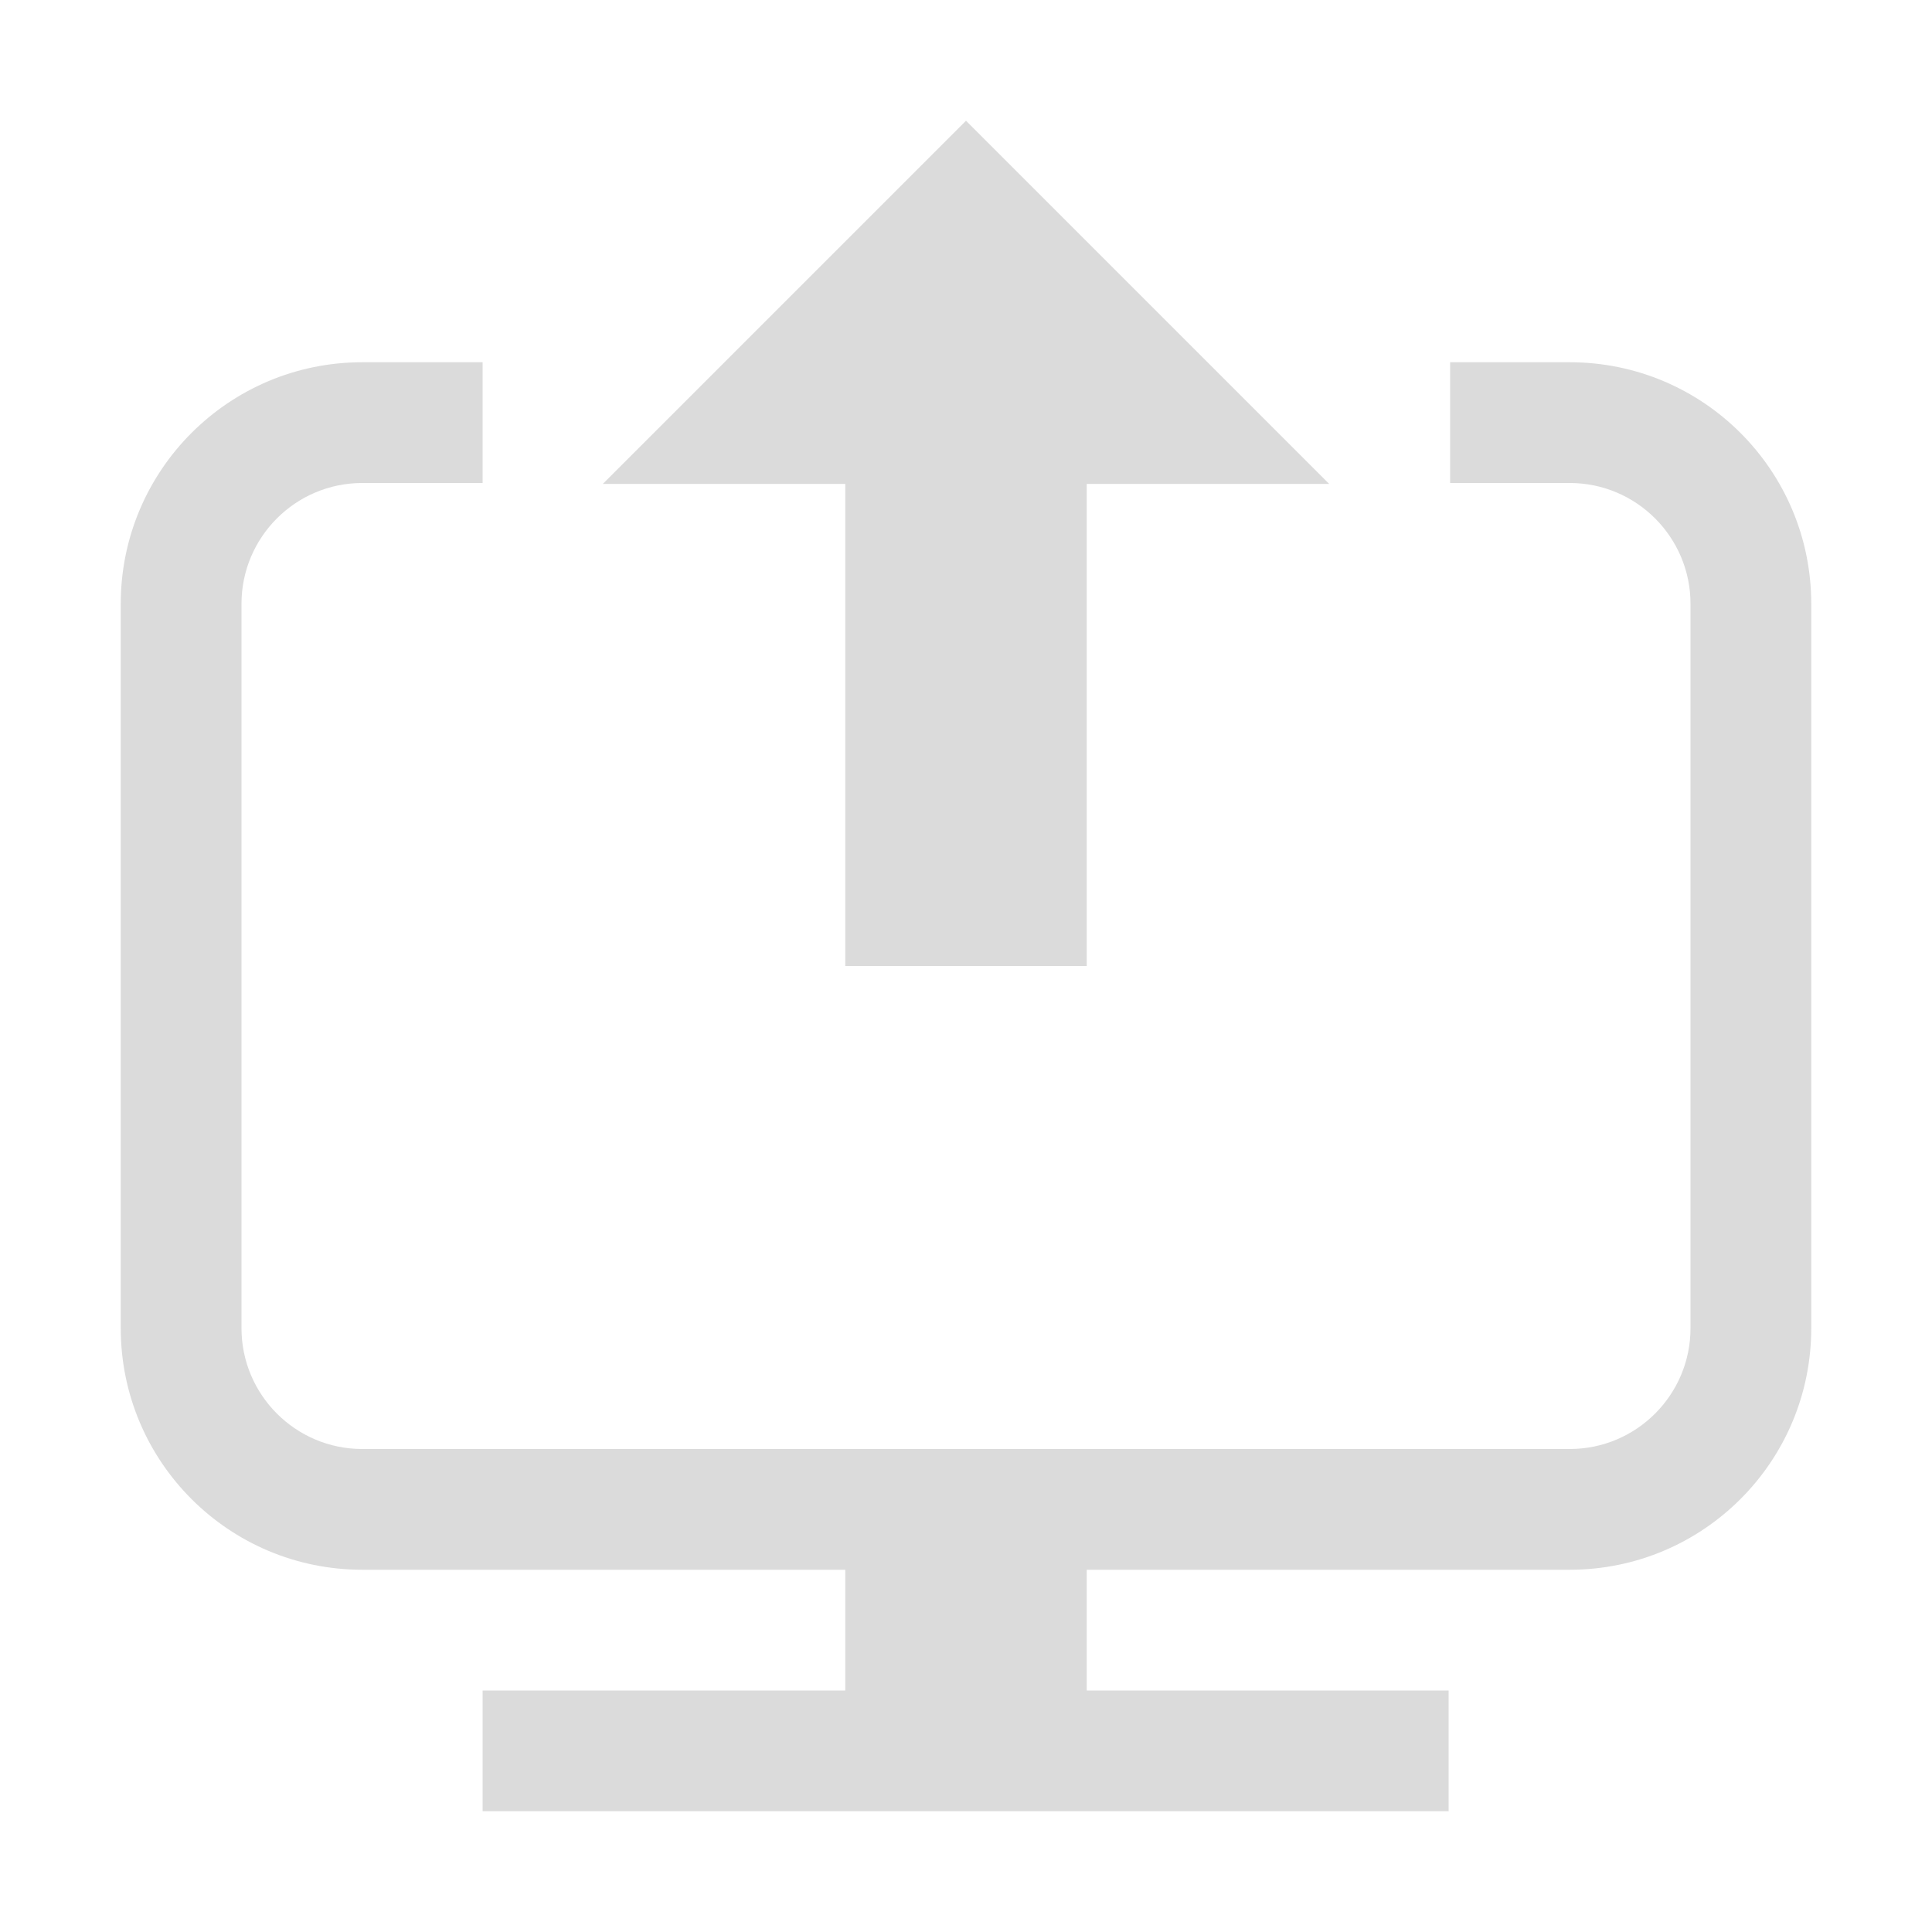
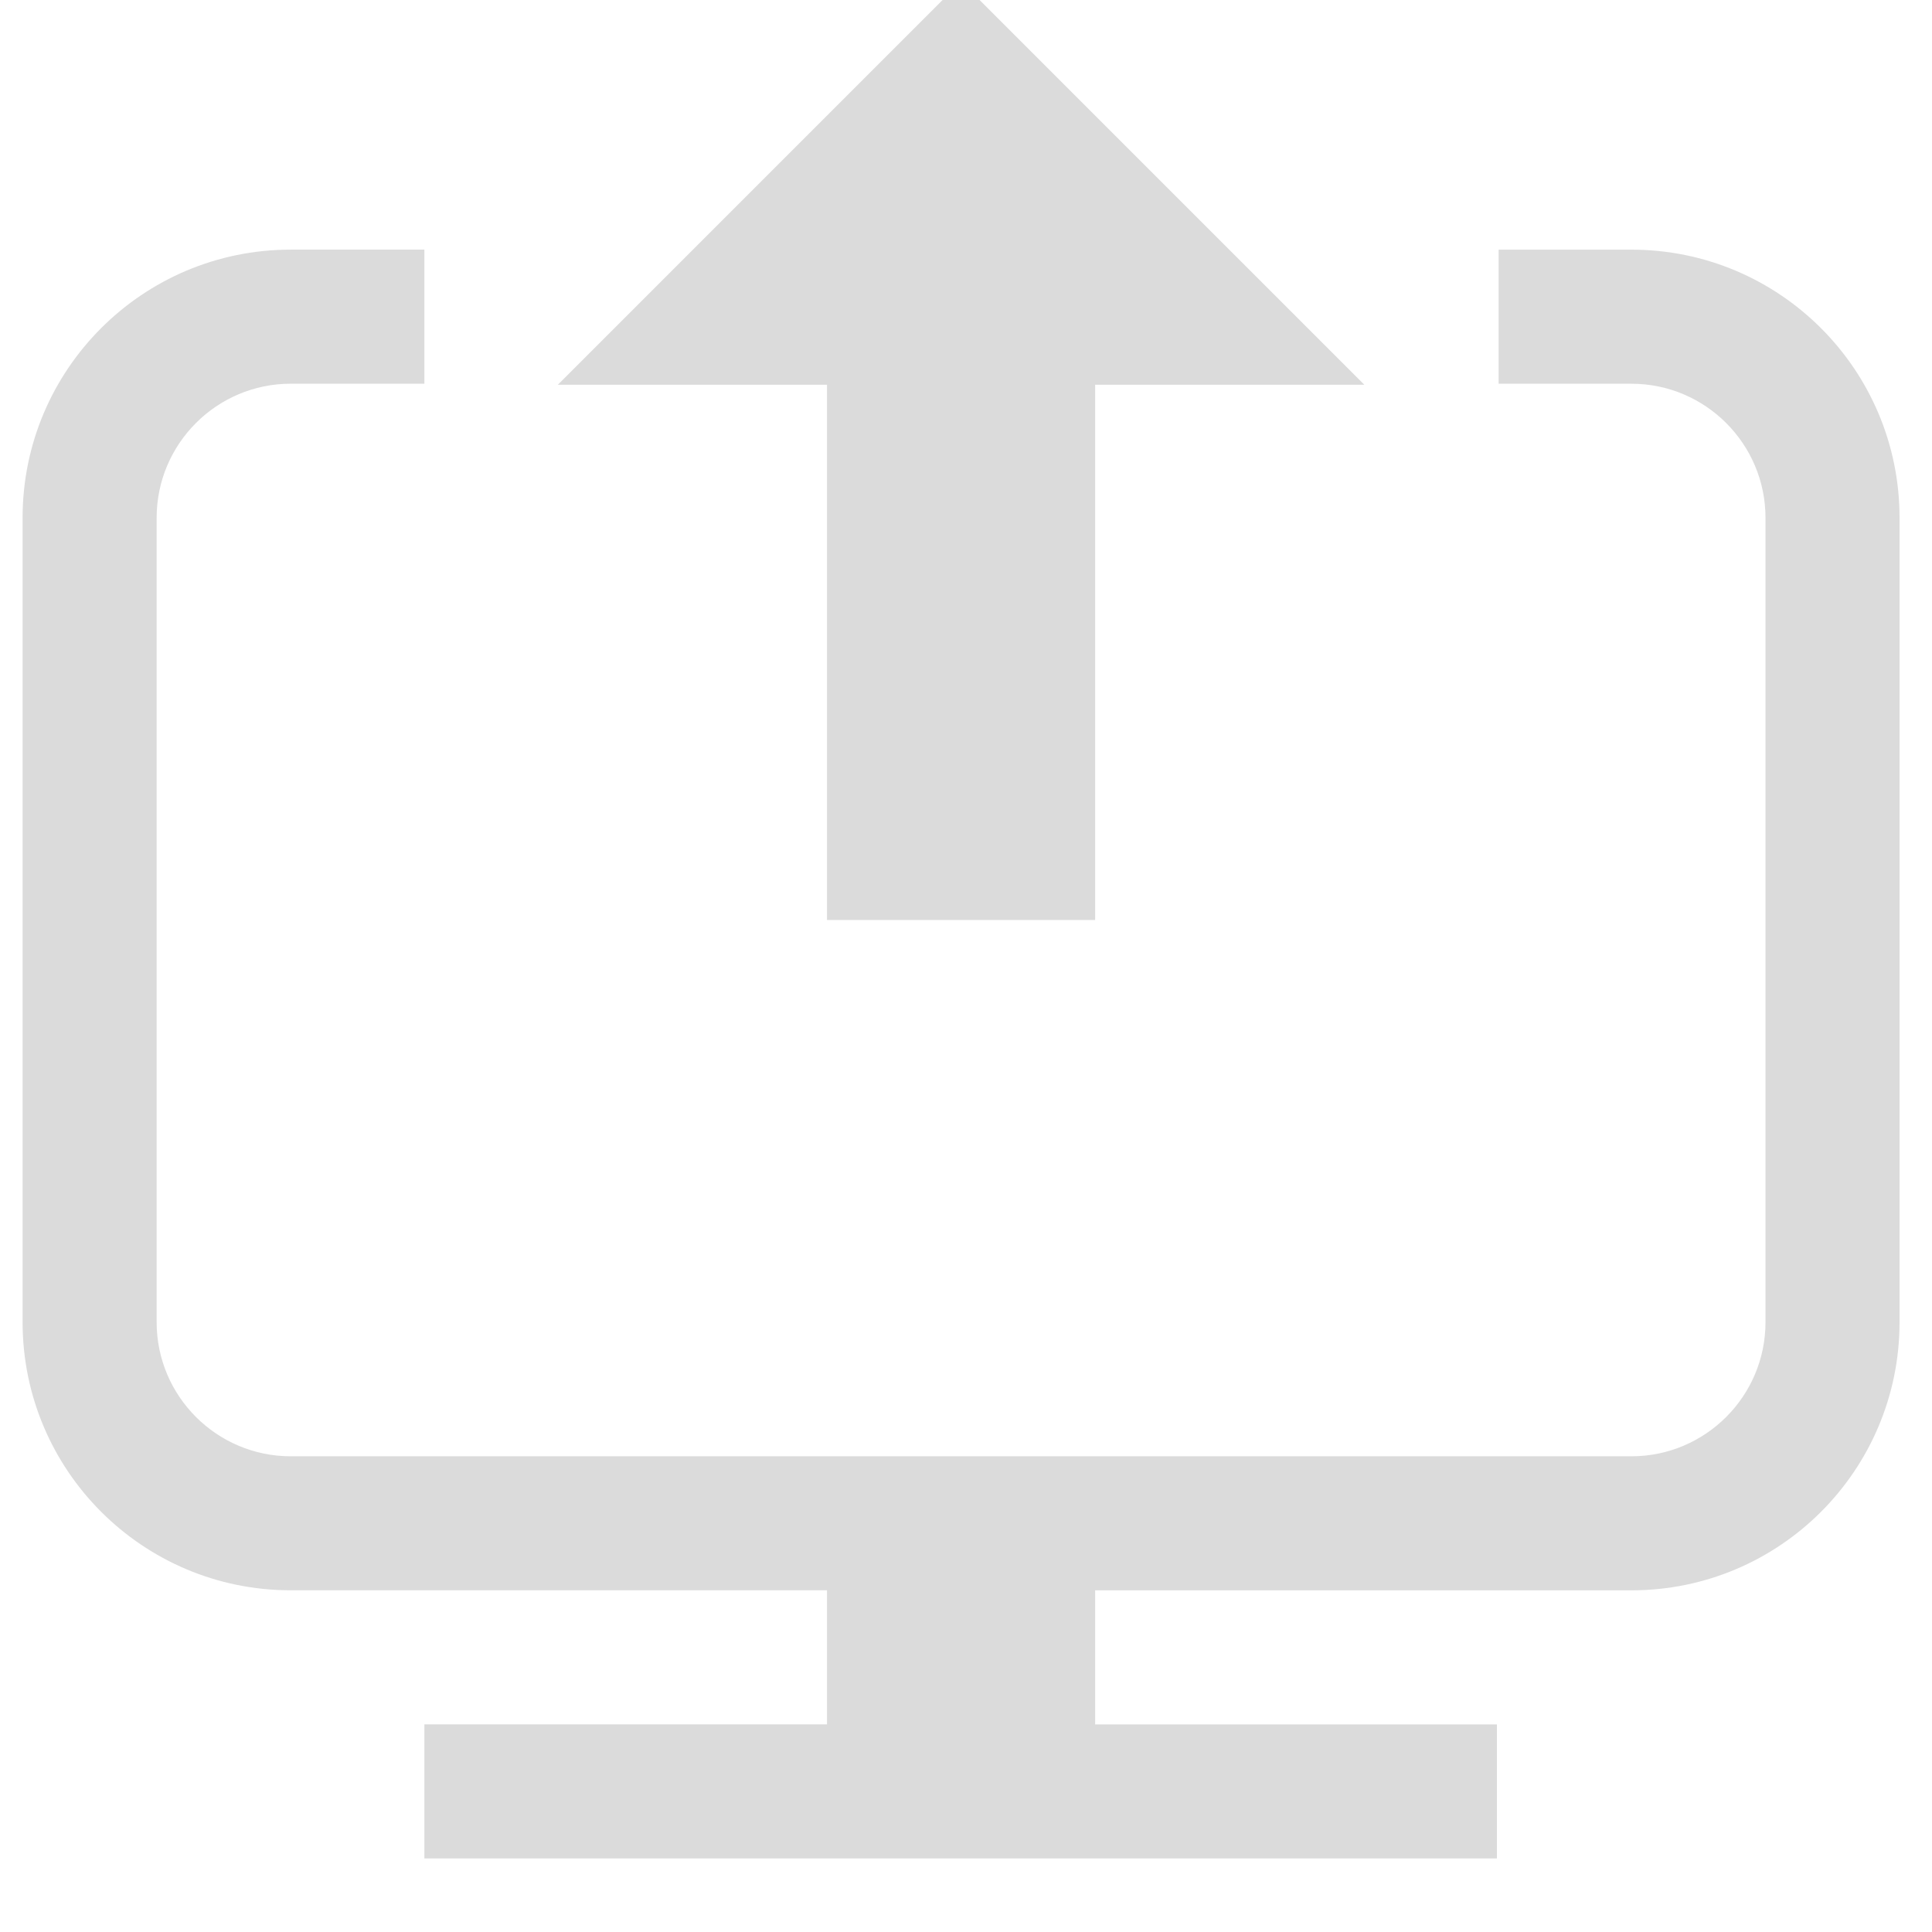
- <svg xmlns="http://www.w3.org/2000/svg" t="1614853662178" class="icon" viewBox="0 0 1024 1024" version="1.1" p-id="3368" width="200" height="200">
-   <defs>
-     <style type="text/css" />
+ <svg xmlns="http://www.w3.org/2000/svg" t="1614853662178" class="icon" viewBox="0 0 81.92 81.92" version="1.1" p-id="3368" width="16" height="16" id="svg10">
+   <defs id="defs4">
+     <style type="text/css" id="style2" />
  </defs>
-   <path d="M704.5 256.5L512 64 319.5 256.5H448V512h128V256.5z" fill="#dbdbdb" p-id="3369" />
-   <path d="M832 192h-63.4v64H832c35.3 0 64 28.7 64 64v384c0 35.3-28.7 64-64 64H192c-35.3 0-64-28.7-64-64V320c0-35.3 28.7-64 64-64h63.8v-64H192c-70.7 0-128 57.3-128 128v384c0 70.7 57.3 128 128 128h256v64H255.8v64h512v-64H576v-64h256c70.7 0 128-57.3 128-128V320c0-70.7-57.3-128-128-128z" fill="#dbdbdb" p-id="3370" />
+   <path d="M 57.85,16.315 40.751,-0.784 23.652,16.315 H 35.066 V 39.01 H 46.436 V 16.315 Z" fill="#dbdbdb" p-id="3369" id="path6" style="stroke-width:0.089" />
+   <path d="m 69.175,10.586 h -5.631 v 5.685 h 5.631 c 3.135,0 5.685,2.549 5.685,5.685 v 34.108 c 0,3.135 -2.549,5.685 -5.685,5.685 H 12.327 c -3.135,0 -5.685,-2.549 -5.685,-5.685 V 21.955 c 0,-3.135 2.549,-5.685 5.685,-5.685 h 5.667 v -5.685 h -5.667 c -6.28,0 -11.369,5.09 -11.369,11.369 v 34.108 c 0,6.28 5.09,11.369 11.369,11.369 h 22.739 v 5.685 H 17.994 v 5.685 H 63.472 V 73.118 H 46.436 v -5.685 h 22.739 c 6.28,0 11.369,-5.09 11.369,-11.369 V 21.955 c 0,-6.28 -5.09,-11.369 -11.369,-11.369 z" fill="#dbdbdb" p-id="3370" id="path8" style="stroke-width:0.089" />
</svg>
